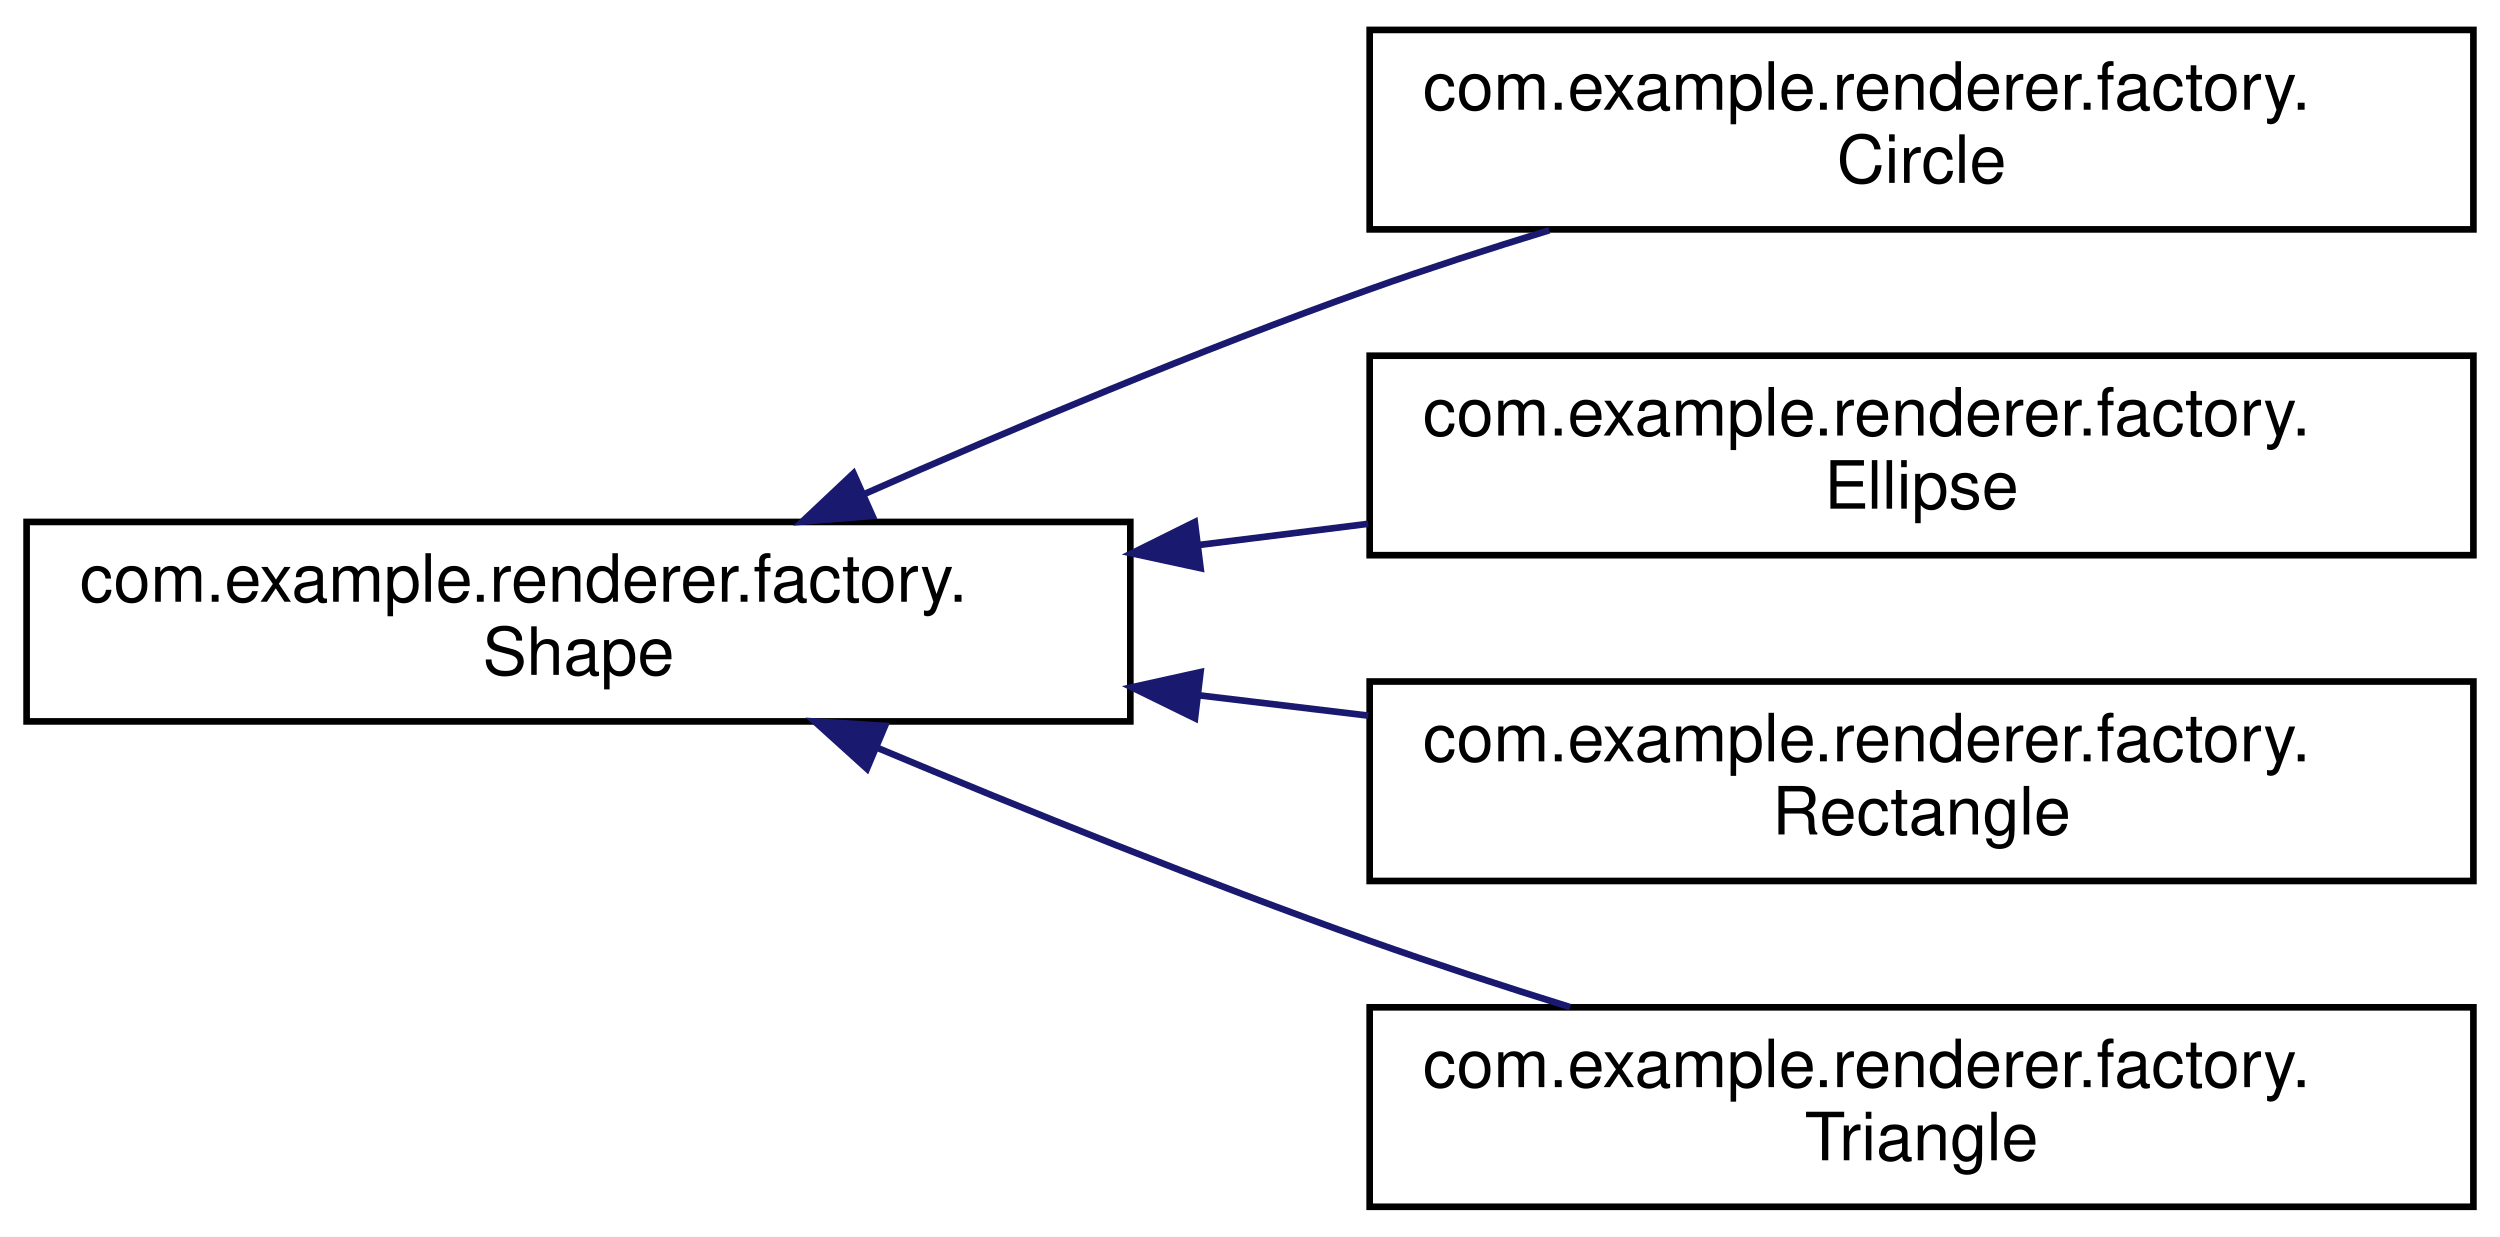
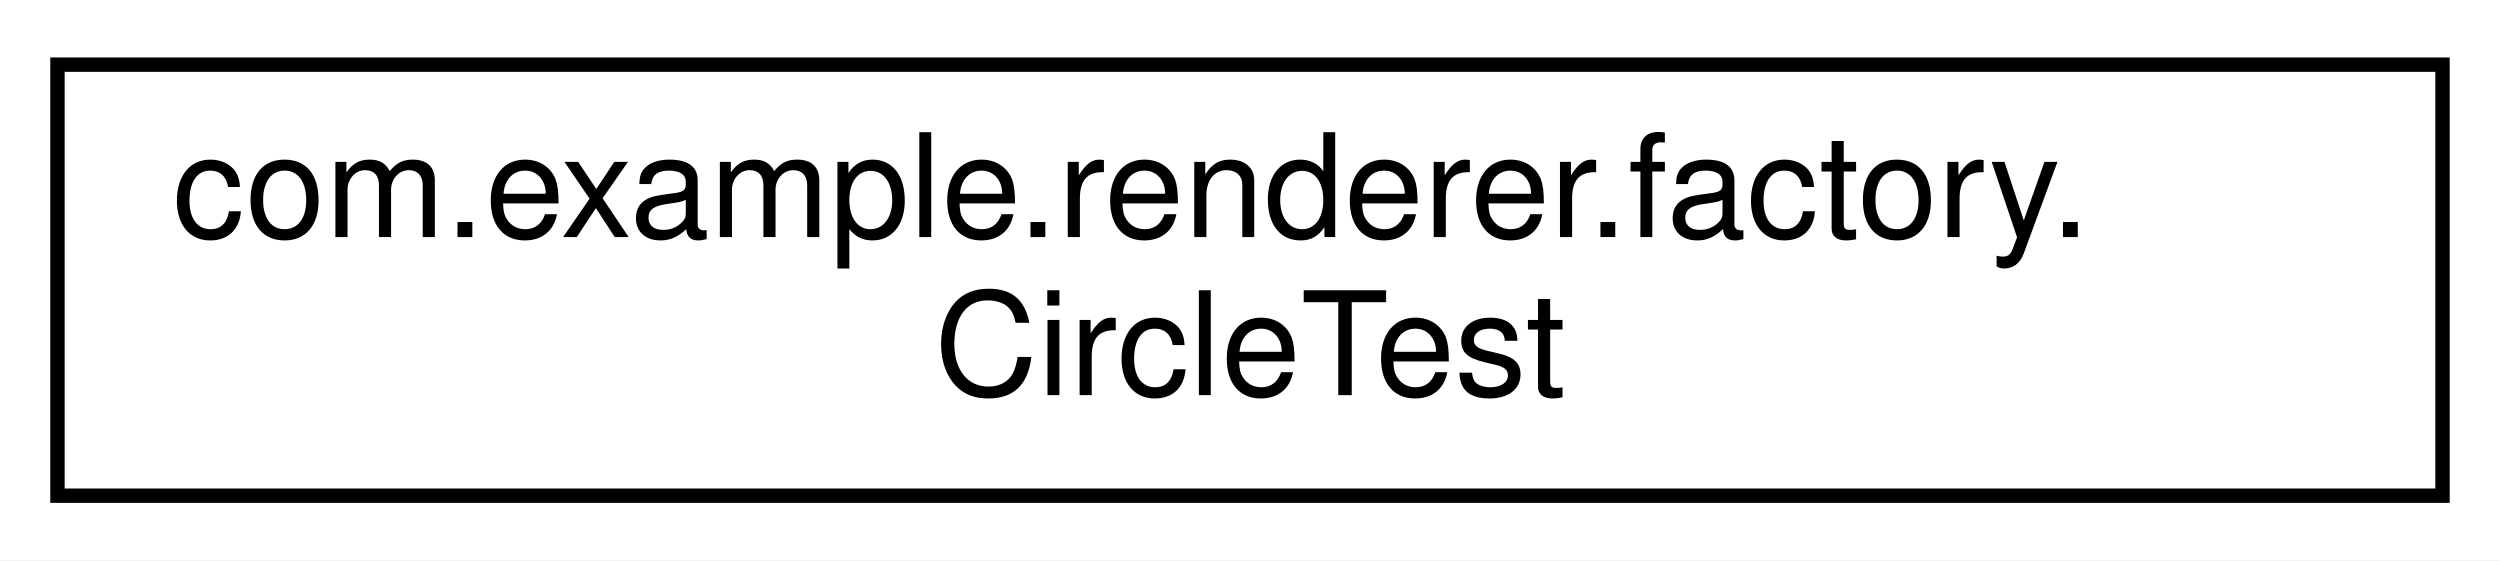
- <svg xmlns="http://www.w3.org/2000/svg" xmlns:xlink="http://www.w3.org/1999/xlink" width="376pt" height="186pt" viewBox="0.00 0.00 376.00 186.00">
-   <g id="graph0" class="graph" transform="scale(1 1) rotate(0) translate(4 182)">
-     <polygon fill="white" stroke="transparent" points="-4,4 -4,-182 372,-182 372,4 -4,4" />
+ <svg xmlns="http://www.w3.org/2000/svg" xmlns:xlink="http://www.w3.org/1999/xlink" width="174pt" height="39pt" viewBox="0.00 0.00 174.00 39.00">
+   <g id="graph0" class="graph" transform="scale(1 1) rotate(0) translate(4 35)">
+     <polygon fill="white" stroke="transparent" points="-4,4 -4,-35 170,-35 170,4 -4,4" />
    <g id="node1" class="node">
      <g id="a_node1">
-         <a xlink:href="interfacecom_1_1example_1_1renderer_1_1factory_1_1Shape.html" target="_top" xlink:title=" ">
-           <polygon fill="white" stroke="black" points="0,-73.5 0,-103.5 166,-103.5 166,-73.5 0,-73.5" />
-           <text text-anchor="start" x="8" y="-91.5" font-family="Helvetica,sans-Serif" font-size="10.00">com.example.renderer.factory.</text>
-           <text text-anchor="middle" x="83" y="-80.5" font-family="Helvetica,sans-Serif" font-size="10.00">Shape</text>
+         <a xlink:href="classcom_1_1example_1_1renderer_1_1factory_1_1CircleTest.html" target="_top" xlink:title=" ">
+           <polygon fill="white" stroke="black" points="0,-0.5 0,-30.5 166,-30.5 166,-0.5 0,-0.5" />
+           <text text-anchor="start" x="8" y="-18.5" font-family="Helvetica,sans-Serif" font-size="10.00">com.example.renderer.factory.</text>
+           <text text-anchor="middle" x="83" y="-7.5" font-family="Helvetica,sans-Serif" font-size="10.00">CircleTest</text>
        </a>
      </g>
    </g>
-     <g id="node2" class="node">
-       <g id="a_node2">
-         <a xlink:href="classcom_1_1example_1_1renderer_1_1factory_1_1Circle.html" target="_top" xlink:title=" ">
-           <polygon fill="white" stroke="black" points="202,-147.5 202,-177.5 368,-177.5 368,-147.5 202,-147.5" />
-           <text text-anchor="start" x="210" y="-165.5" font-family="Helvetica,sans-Serif" font-size="10.00">com.example.renderer.factory.</text>
-           <text text-anchor="middle" x="285" y="-154.5" font-family="Helvetica,sans-Serif" font-size="10.00">Circle</text>
-         </a>
-       </g>
-     </g>
-     <g id="edge1" class="edge">
-       <path fill="none" stroke="midnightblue" d="M125.86,-107.64C148.21,-117.5 176.33,-129.34 202,-138.5 210.66,-141.59 219.94,-144.59 229.02,-147.37" />
-       <polygon fill="midnightblue" stroke="midnightblue" points="127.22,-104.41 116.66,-103.55 124.37,-110.81 127.22,-104.41" />
-     </g>
-     <g id="node3" class="node">
-       <g id="a_node3">
-         <a xlink:href="classcom_1_1example_1_1renderer_1_1factory_1_1Ellipse.html" target="_top" xlink:title=" ">
-           <polygon fill="white" stroke="black" points="202,-98.5 202,-128.5 368,-128.5 368,-98.5 202,-98.5" />
-           <text text-anchor="start" x="210" y="-116.5" font-family="Helvetica,sans-Serif" font-size="10.00">com.example.renderer.factory.</text>
-           <text text-anchor="middle" x="285" y="-105.5" font-family="Helvetica,sans-Serif" font-size="10.00">Ellipse</text>
-         </a>
-       </g>
-     </g>
-     <g id="edge2" class="edge">
-       <path fill="none" stroke="midnightblue" d="M176.19,-100.02C184.73,-101.09 193.34,-102.17 201.78,-103.22" />
-       <polygon fill="midnightblue" stroke="midnightblue" points="176.57,-96.54 166.21,-98.78 175.7,-103.49 176.57,-96.54" />
-     </g>
-     <g id="node4" class="node">
-       <g id="a_node4">
-         <a xlink:href="classcom_1_1example_1_1renderer_1_1factory_1_1Rectangle.html" target="_top" xlink:title=" ">
-           <polygon fill="white" stroke="black" points="202,-49.5 202,-79.5 368,-79.5 368,-49.5 202,-49.5" />
-           <text text-anchor="start" x="210" y="-67.5" font-family="Helvetica,sans-Serif" font-size="10.00">com.example.renderer.factory.</text>
-           <text text-anchor="middle" x="285" y="-56.5" font-family="Helvetica,sans-Serif" font-size="10.00">Rectangle</text>
-         </a>
-       </g>
-     </g>
-     <g id="edge3" class="edge">
-       <path fill="none" stroke="midnightblue" d="M176.19,-77.44C184.73,-76.41 193.34,-75.38 201.78,-74.37" />
-       <polygon fill="midnightblue" stroke="midnightblue" points="175.73,-73.97 166.21,-78.63 176.56,-80.92 175.73,-73.97" />
-     </g>
-     <g id="node5" class="node">
-       <g id="a_node5">
-         <a xlink:href="classcom_1_1example_1_1renderer_1_1factory_1_1Triangle.html" target="_top" xlink:title=" ">
-           <polygon fill="white" stroke="black" points="202,-0.5 202,-30.5 368,-30.5 368,-0.5 202,-0.5" />
-           <text text-anchor="start" x="210" y="-18.5" font-family="Helvetica,sans-Serif" font-size="10.00">com.example.renderer.factory.</text>
-           <text text-anchor="middle" x="285" y="-7.5" font-family="Helvetica,sans-Serif" font-size="10.00">Triangle</text>
-         </a>
-       </g>
-     </g>
-     <g id="edge4" class="edge">
-       <path fill="none" stroke="midnightblue" d="M127.96,-69.52C150,-60.28 177.22,-49.3 202,-40.5 211.68,-37.06 222.1,-33.66 232.15,-30.53" />
-       <polygon fill="midnightblue" stroke="midnightblue" points="126.39,-66.38 118.53,-73.49 129.11,-72.83 126.39,-66.38" />
-     </g>
  </g>
</svg>
